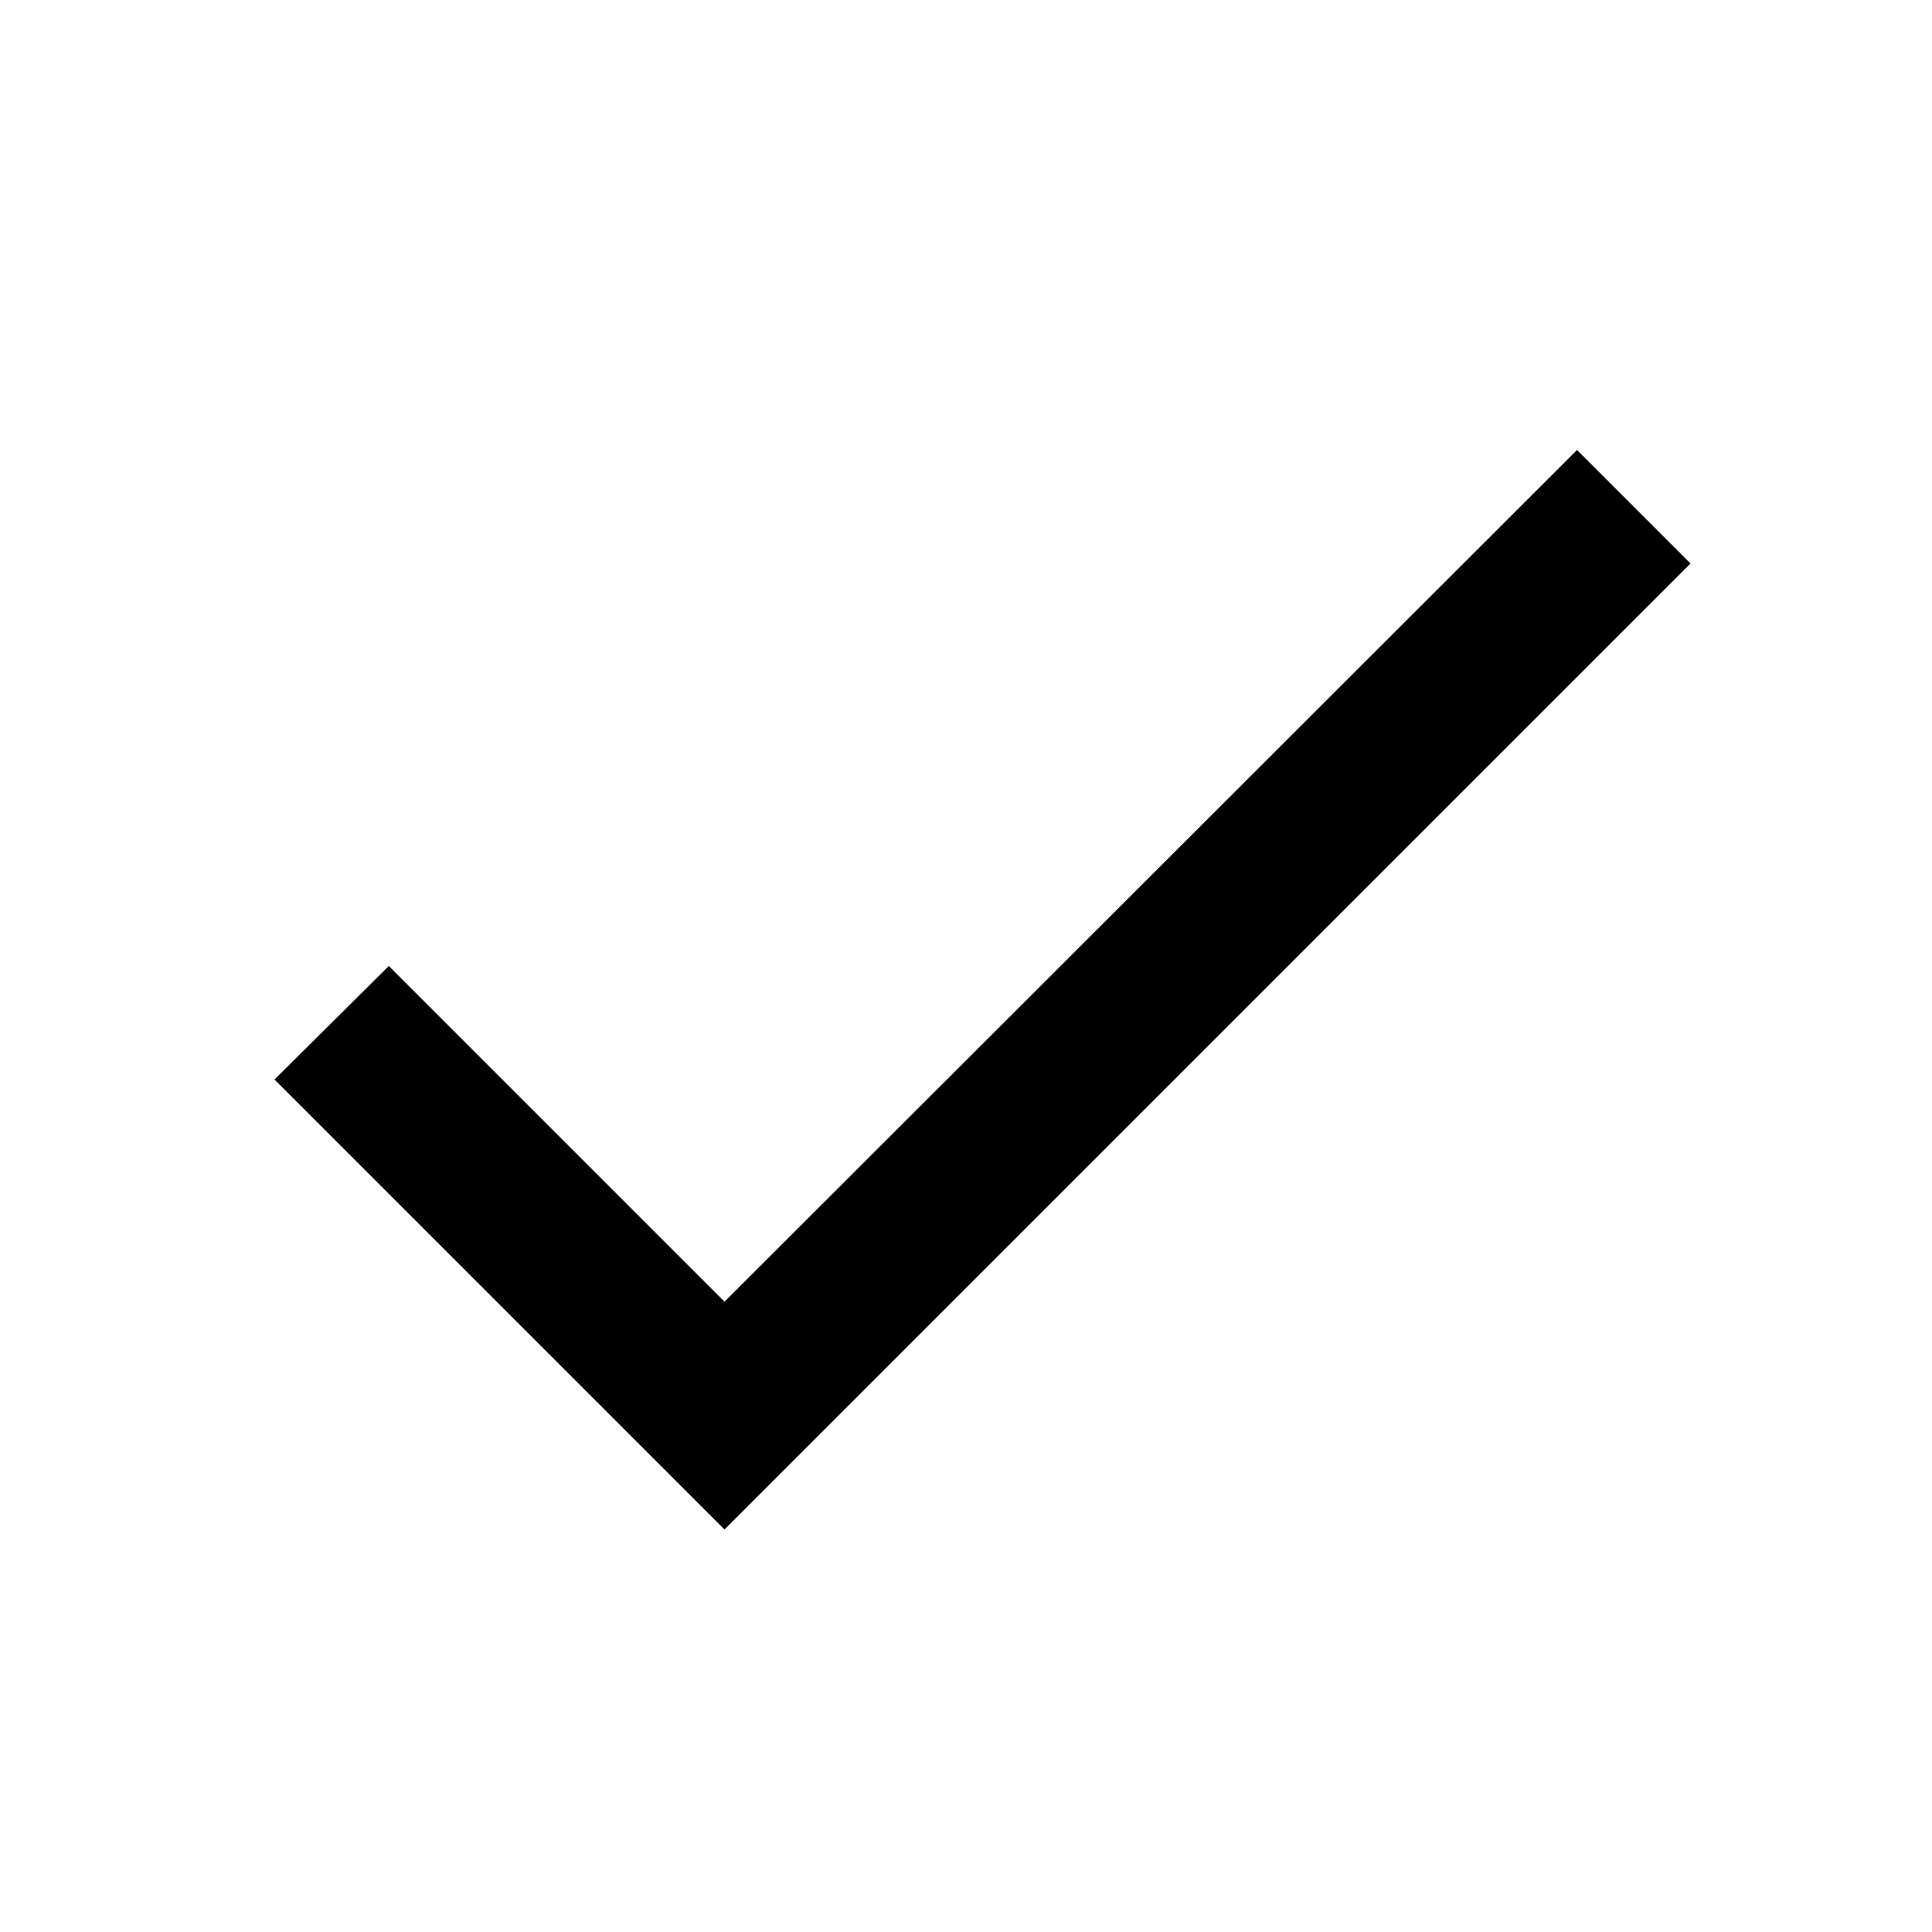
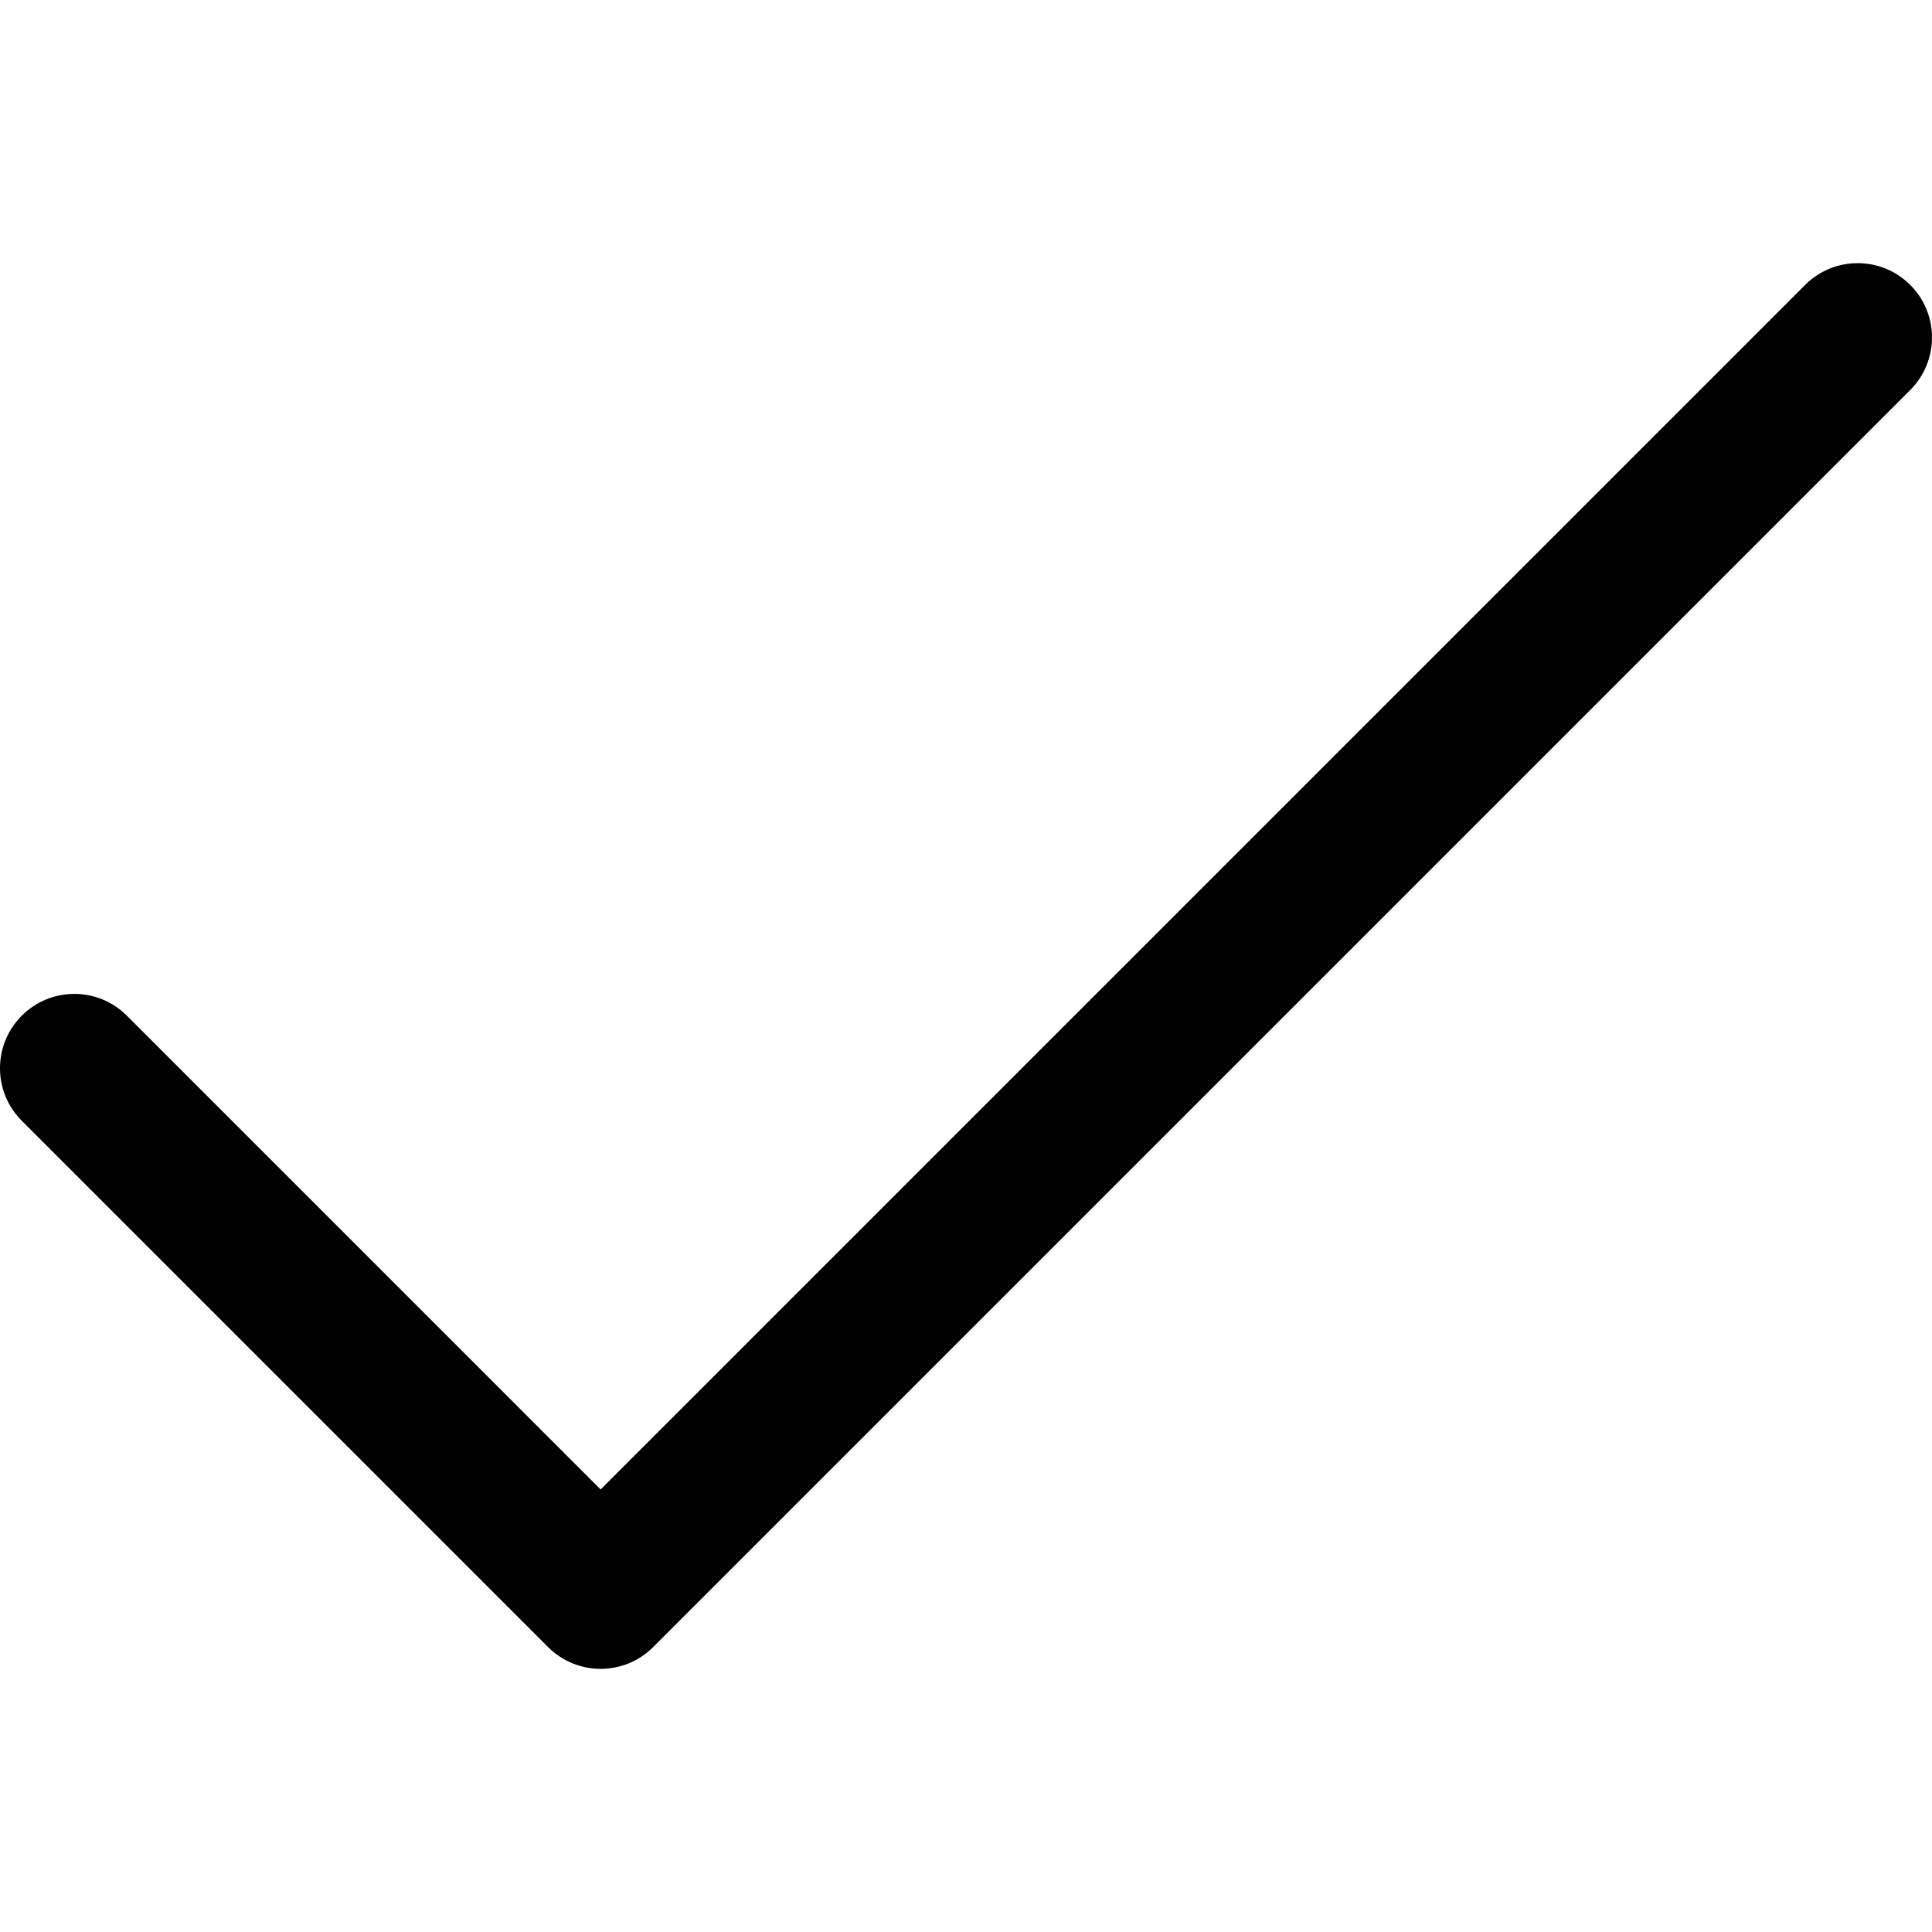
- <svg xmlns="http://www.w3.org/2000/svg" fill="#000000" height="48" viewBox="0 0 24 24" width="48">
-   <path d="M0 0h24v24H0z" fill="none" />
-   <path d="M9 16.17L4.83 12l-1.42 1.41L9 19 21 7l-1.41-1.41z" />
+ <svg xmlns="http://www.w3.org/2000/svg" version="1.1" id="Layer_1" x="0px" y="0px" viewBox="0 0 511.999 511.999" style="enable-background:new 0 0 511.999 511.999;" xml:space="preserve">
+   <g>
+     <g>
+       <path d="M506.231,75.508c-7.689-7.69-20.158-7.69-27.849,0l-319.21,319.211L33.617,269.163c-7.689-7.691-20.158-7.691-27.849,0    c-7.69,7.69-7.69,20.158,0,27.849l139.481,139.481c7.687,7.687,20.16,7.689,27.849,0l333.133-333.136    C513.921,95.666,513.921,83.198,506.231,75.508z" />
+     </g>
+   </g>
+   <g>
+ </g>
+   <g>
+ </g>
+   <g>
+ </g>
+   <g>
+ </g>
+   <g>
+ </g>
+   <g>
+ </g>
+   <g>
+ </g>
+   <g>
+ </g>
+   <g>
+ </g>
+   <g>
+ </g>
+   <g>
+ </g>
+   <g>
+ </g>
+   <g>
+ </g>
+   <g>
+ </g>
+   <g>
+ </g>
</svg>
